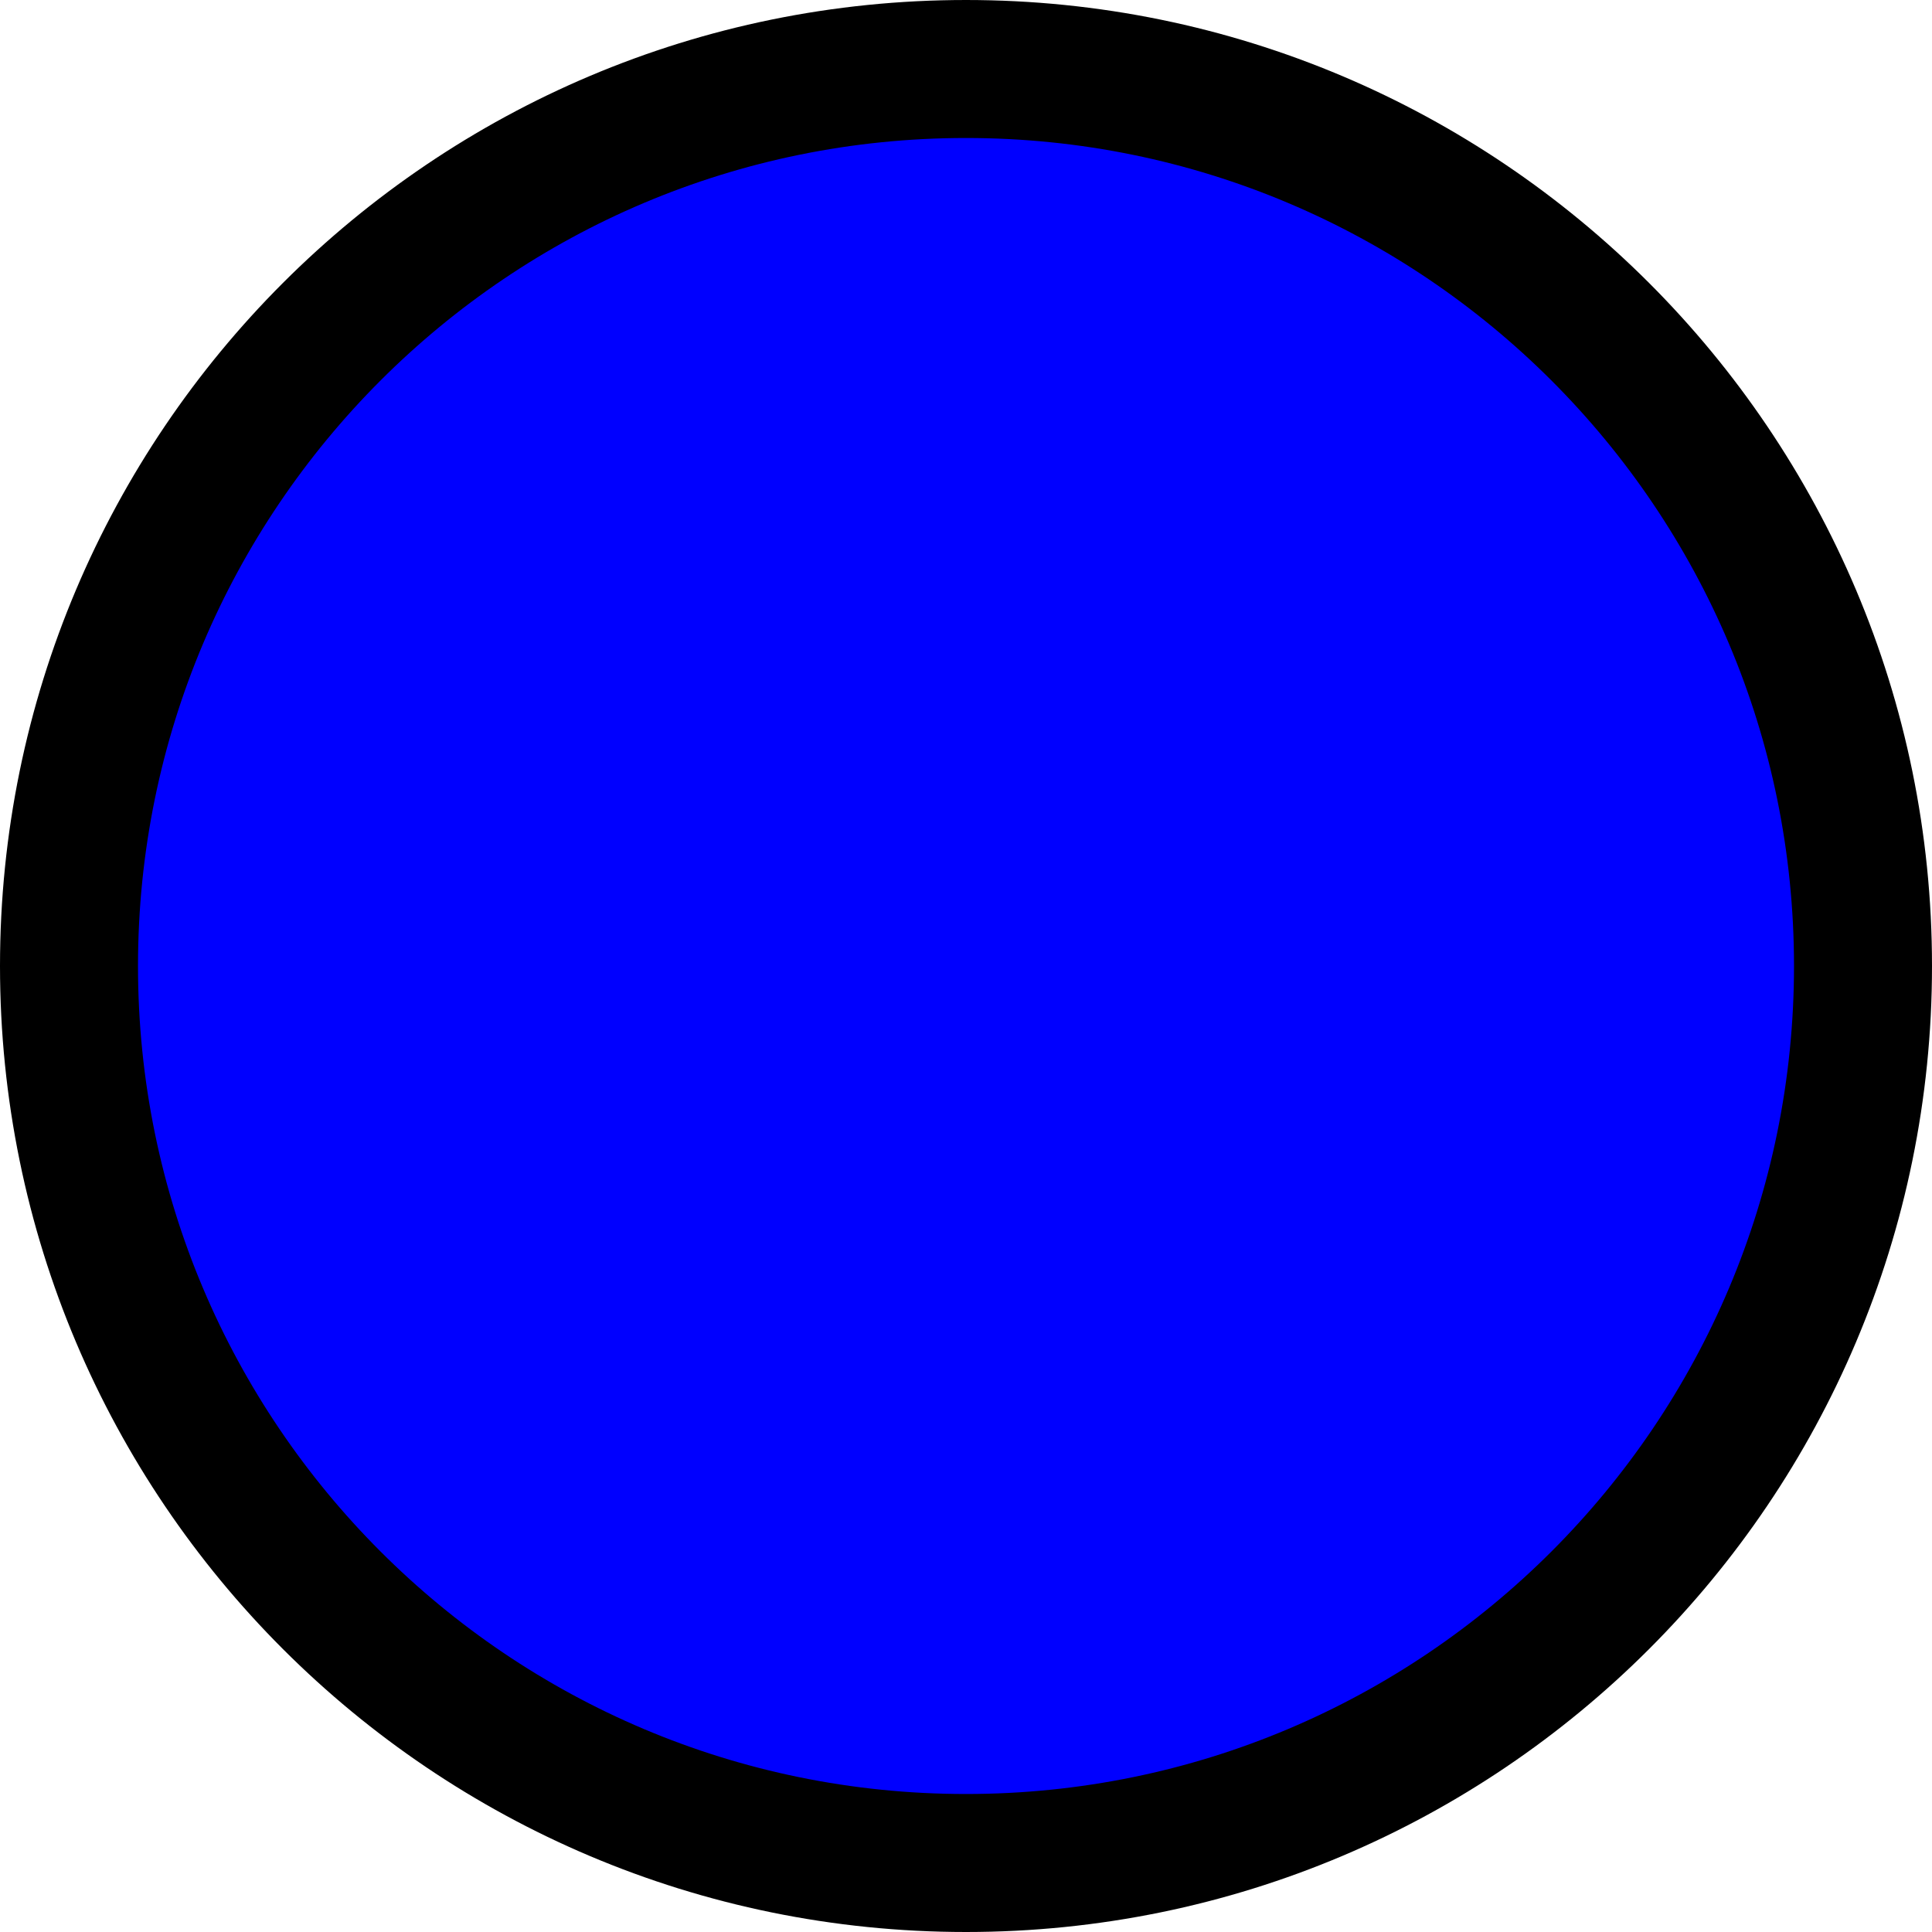
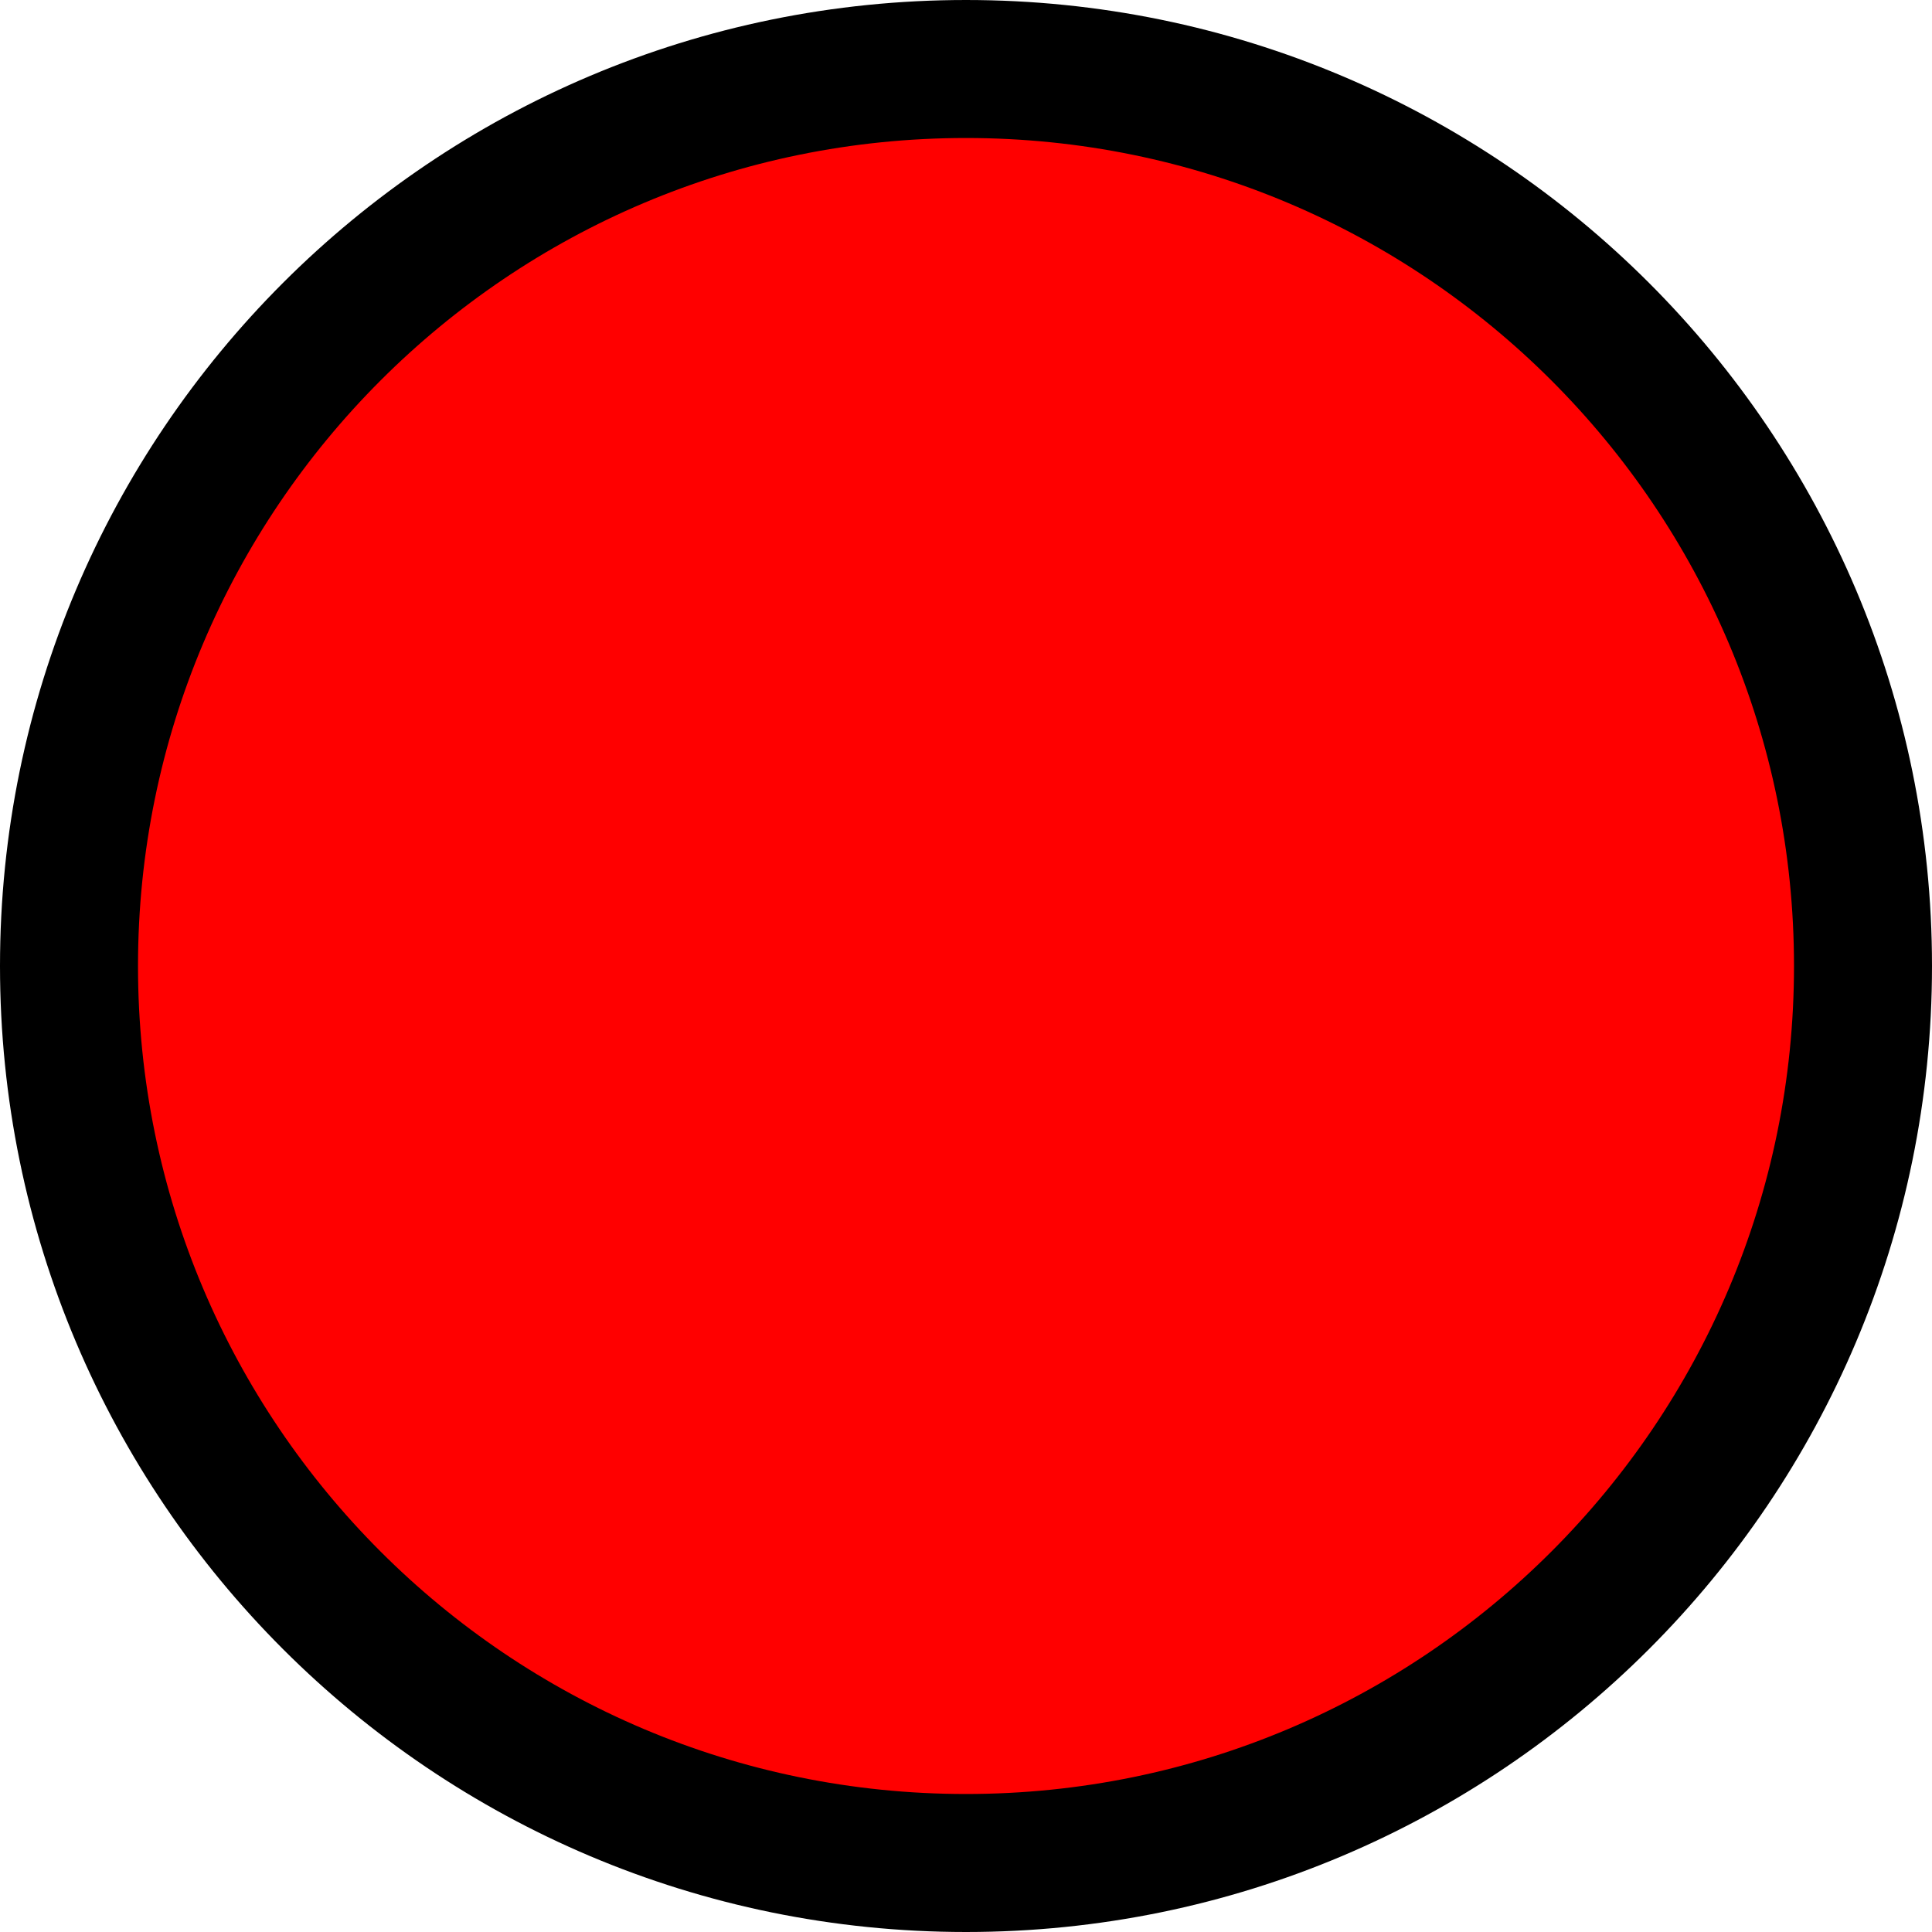
<svg xmlns="http://www.w3.org/2000/svg" width="14" height="14" version="1.1" viewBox="-7 -7 14 14">
-   <circle id="boundary" style="fill:#0000ff;stroke:#000000;stroke-width:1" cx="0" cy="0" r="6.5" />
+   <circle id="boundary" style="fill:#ff0000;stroke:#000000;stroke-width:1" cx="0" cy="0" r="6.5" />
</svg>
